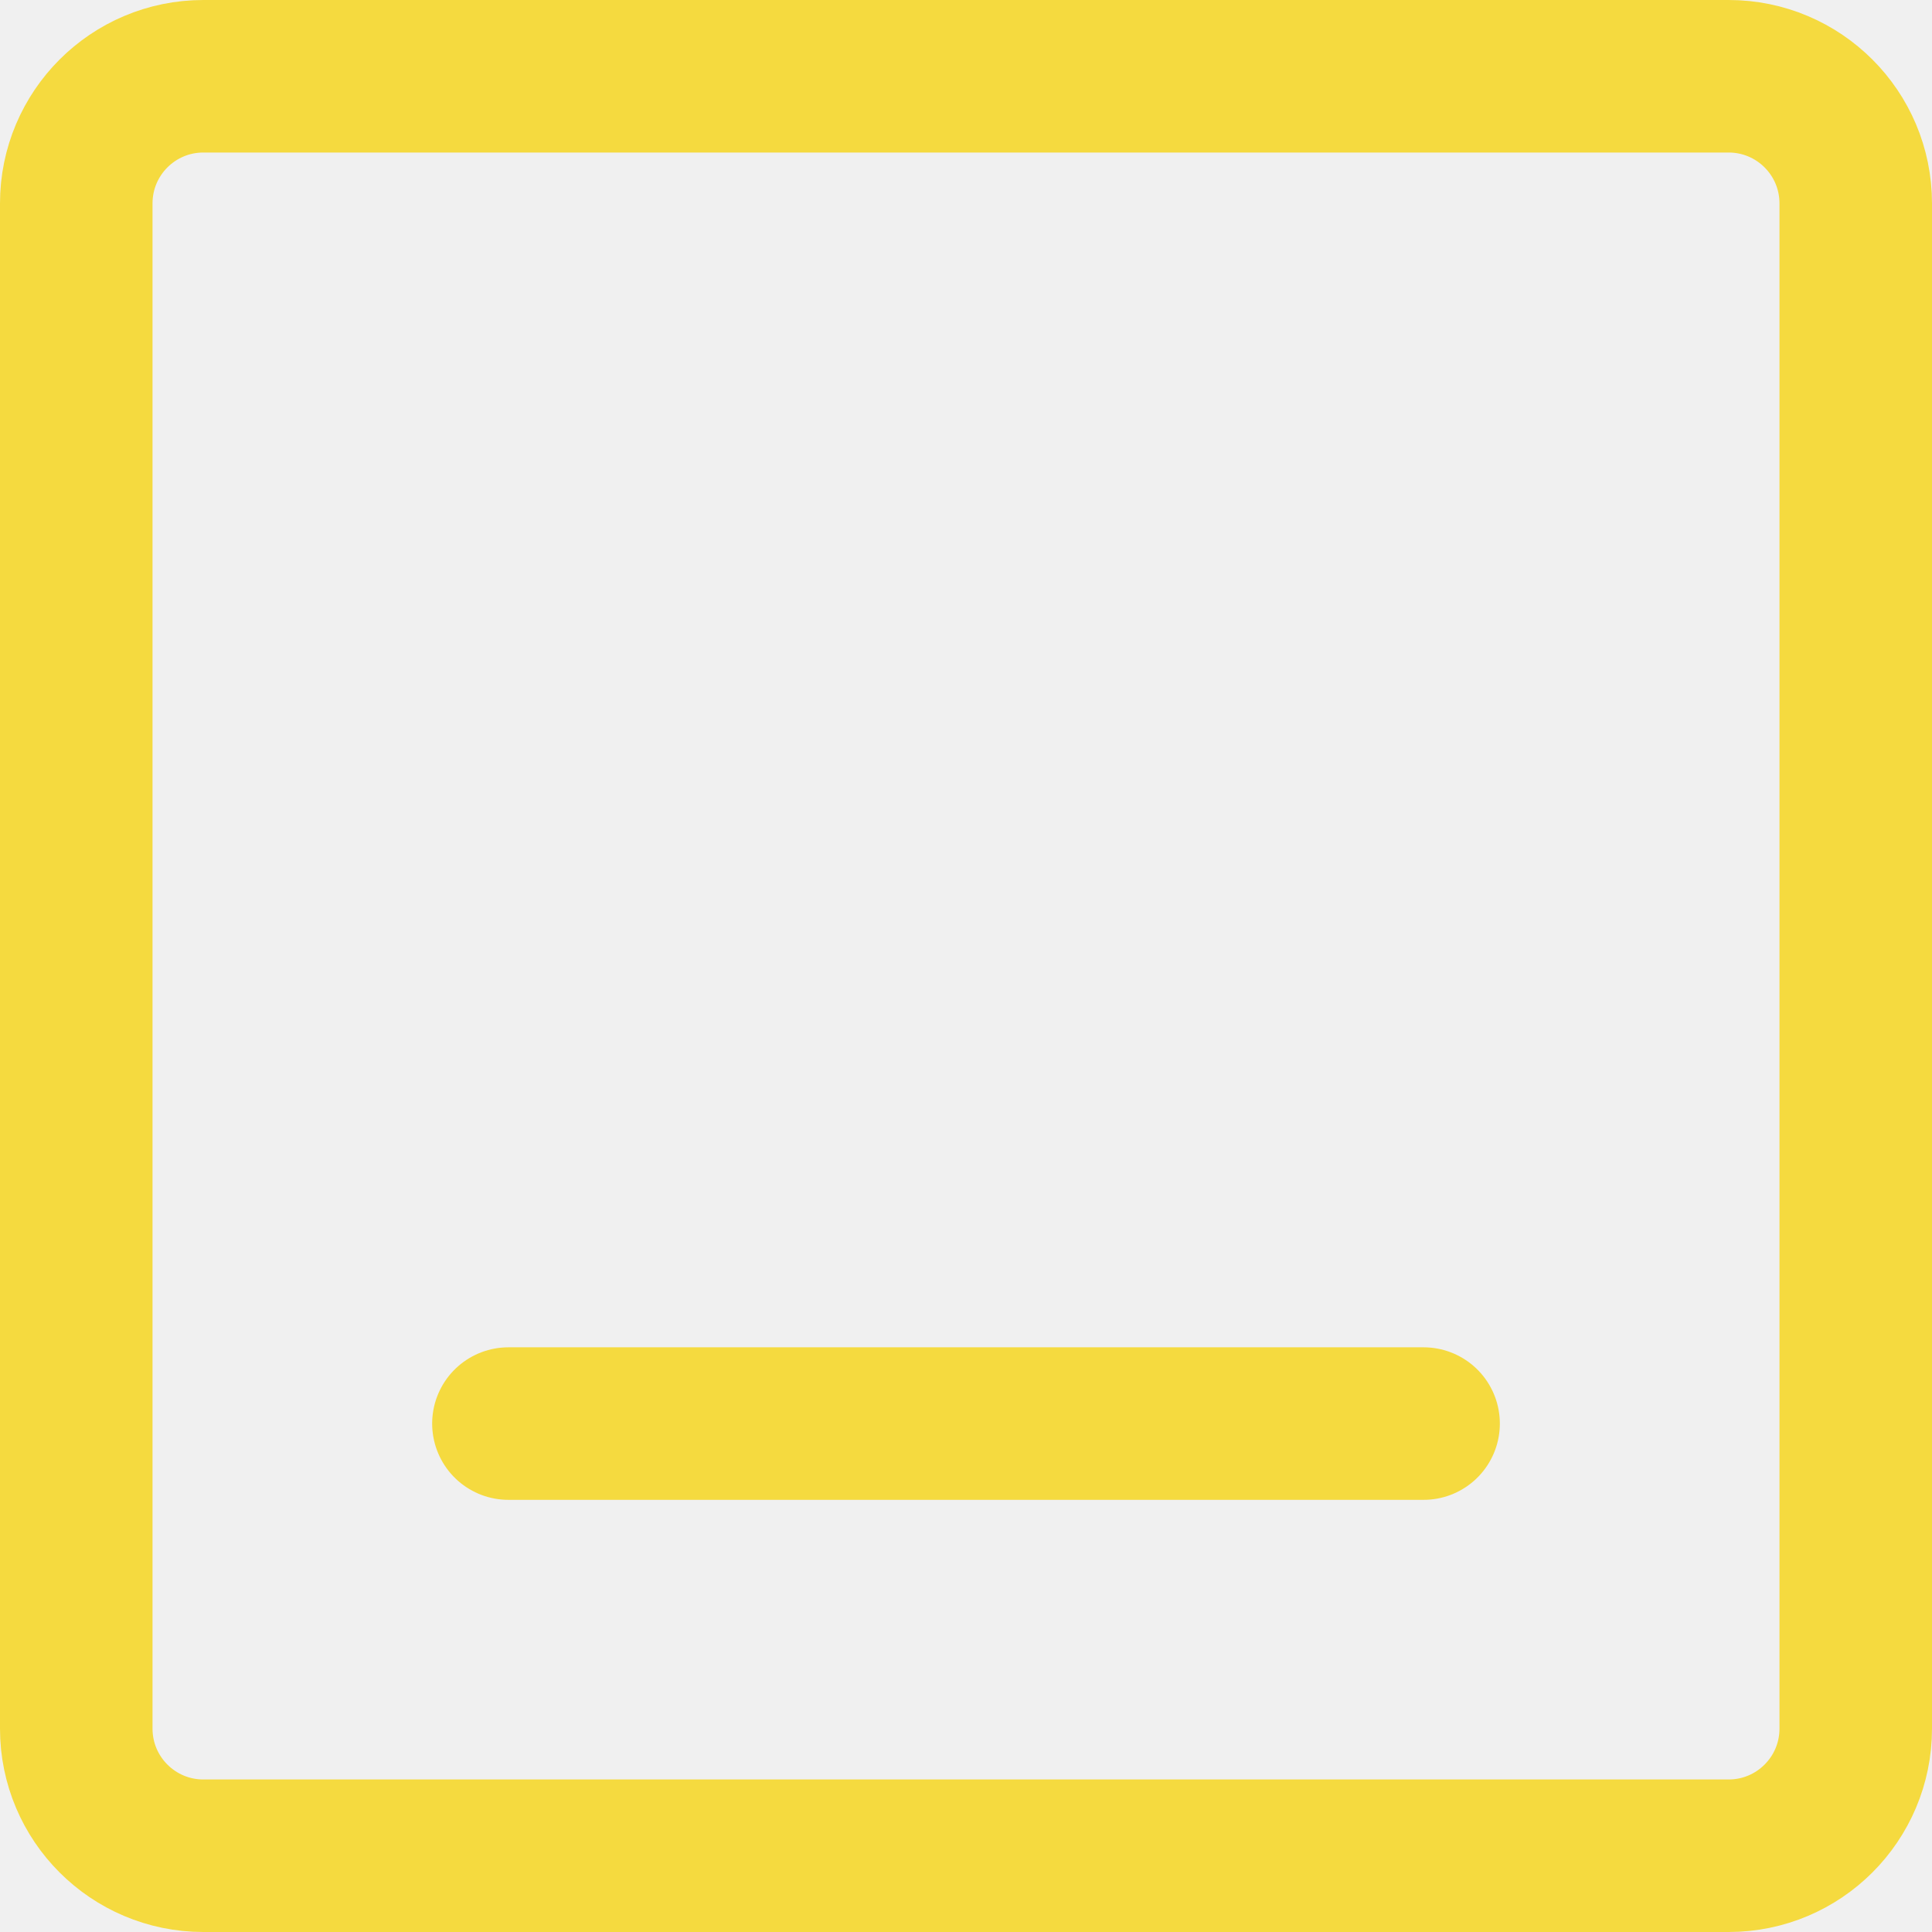
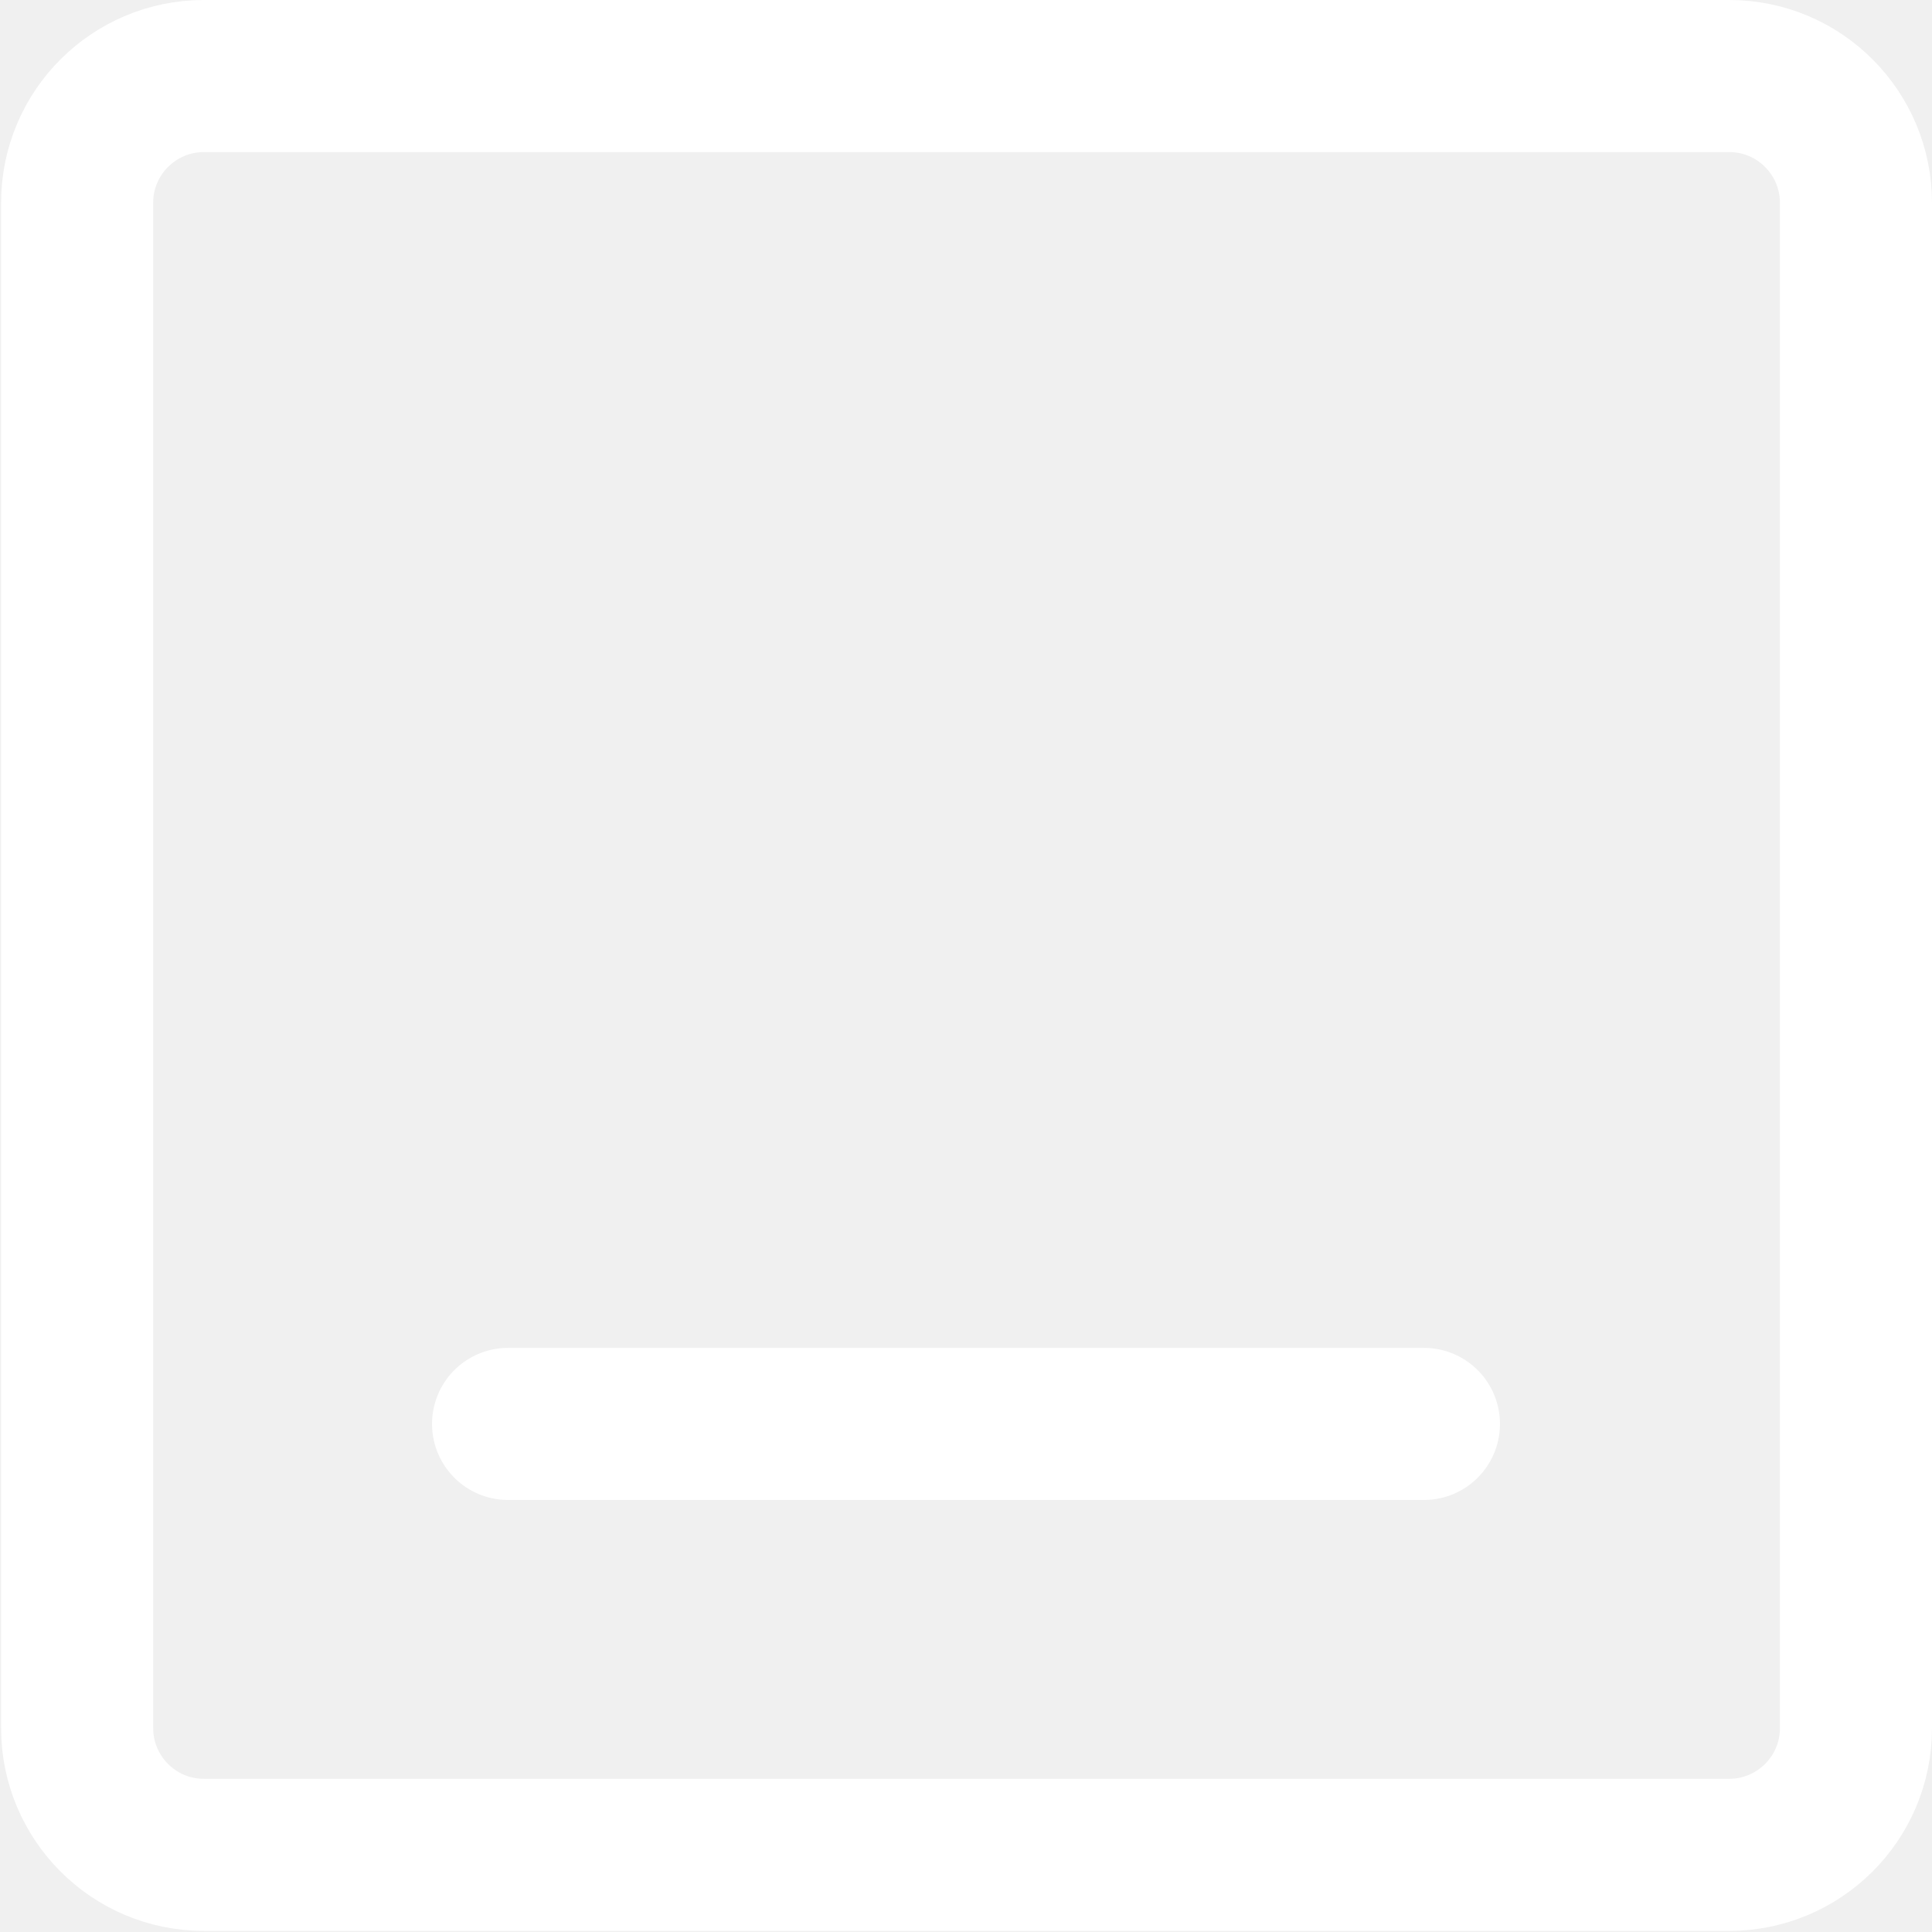
- <svg xmlns="http://www.w3.org/2000/svg" width="19" height="19" viewBox="0 0 19 19" fill="none">
-   <rect x="0.75" y="0.75" width="17.5" height="17.5" rx="1.25" stroke="#F5DA3F" stroke-width="1.5" />
-   <path d="M5 14H14" stroke="#F5DA3F" stroke-width="1.5" stroke-linecap="round" stroke-linejoin="round" />
+ <svg xmlns="http://www.w3.org/2000/svg" xml:space="preserve" width="0.198in" height="0.198in" version="1.1" style="shape-rendering:geometricPrecision; text-rendering:geometricPrecision; image-rendering:optimizeQuality; fill-rule:evenodd; clip-rule:evenodd" viewBox="0 0 17.53 17.53">
+   <defs>
+     <style type="text/css">
+    
+     .str0 {stroke:white;stroke-width:1.38;stroke-miterlimit:2.613}
+     .str1 {stroke:white;stroke-width:1.38;stroke-linecap:round;stroke-linejoin:round;stroke-miterlimit:2.613}
+     .fil0 {fill:none}
+    
+   </style>
+   </defs>
+   <g id="Layer_x0020_1">
+     <g id="_2767358773760">
+       <path class="fil0 str0" d="M1.85 0.69l13.84 0c0.64,0 1.15,0.52 1.15,1.15l0 13.84c0,0.64 -0.52,1.15 -1.15,1.15l-13.84 0c-0.64,-0 -1.15,-0.52 -1.15,-1.15l-0 -13.84c0,-0.64 0.52,-1.15 1.15,-1.15z" />
+       <line class="fil0 str1" x1="4.61" y1="12.92" x2="12.92" y2="12.92" />
+     </g>
+   </g>
</svg>
